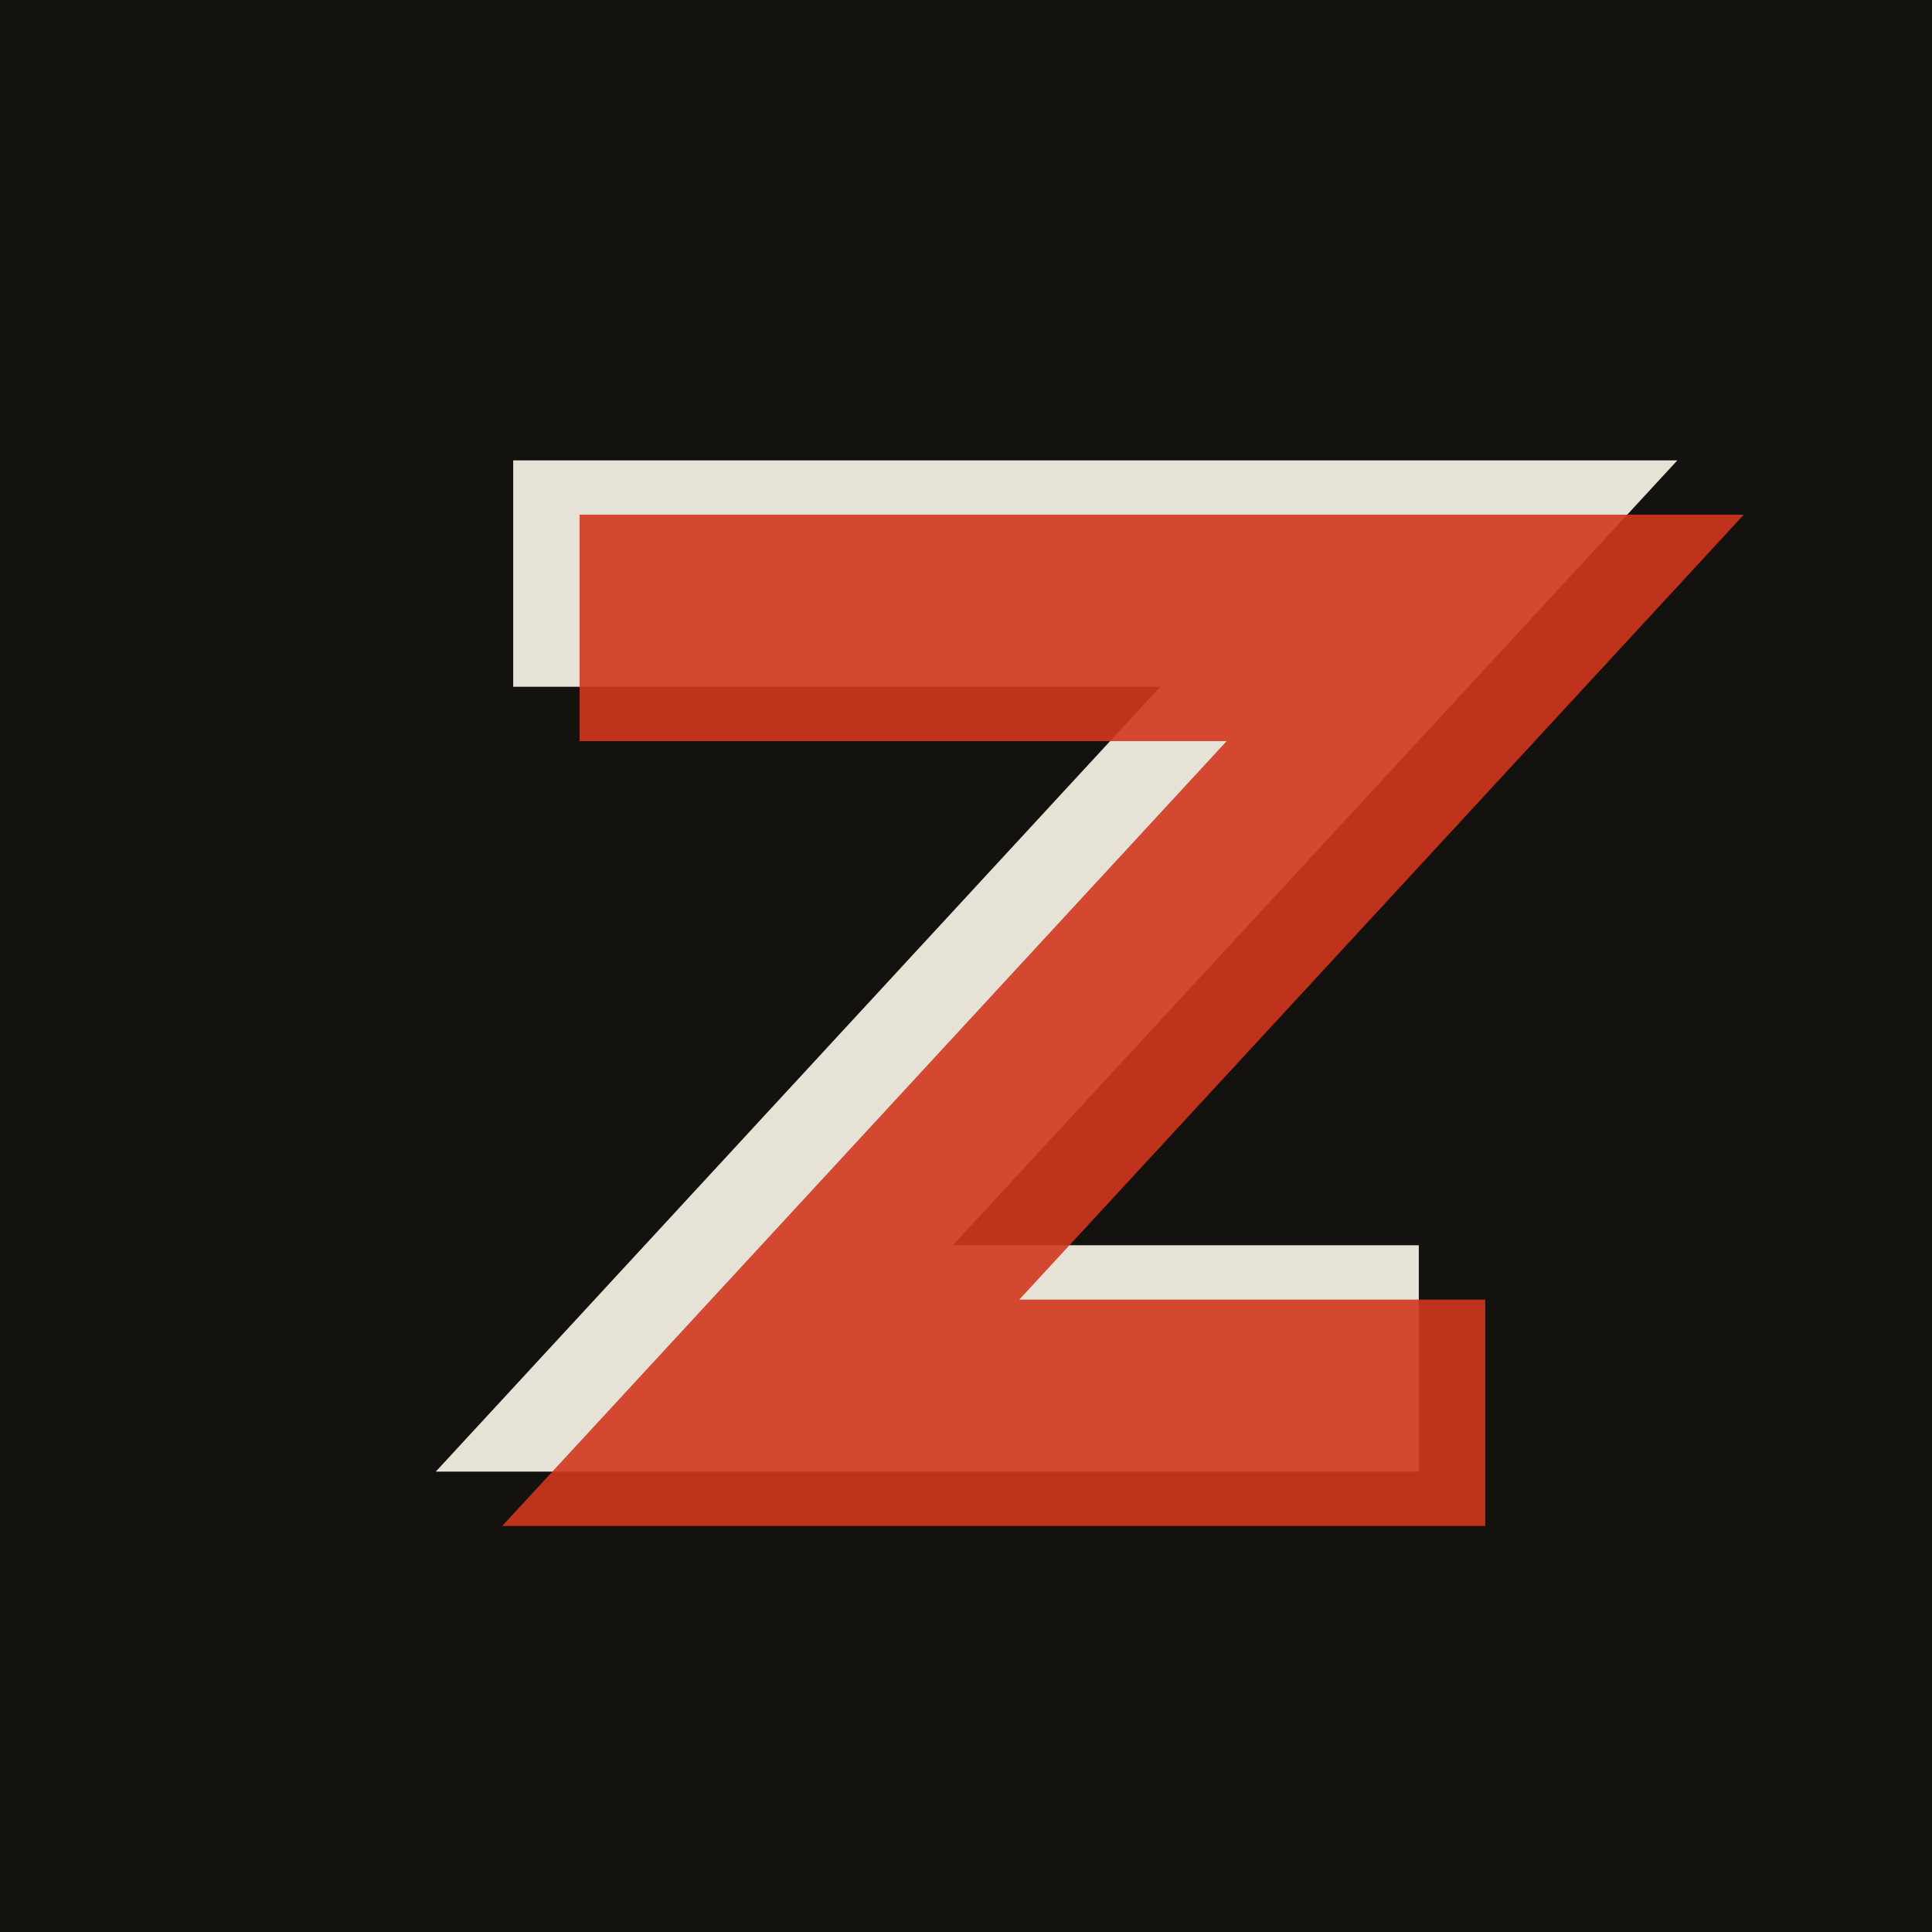
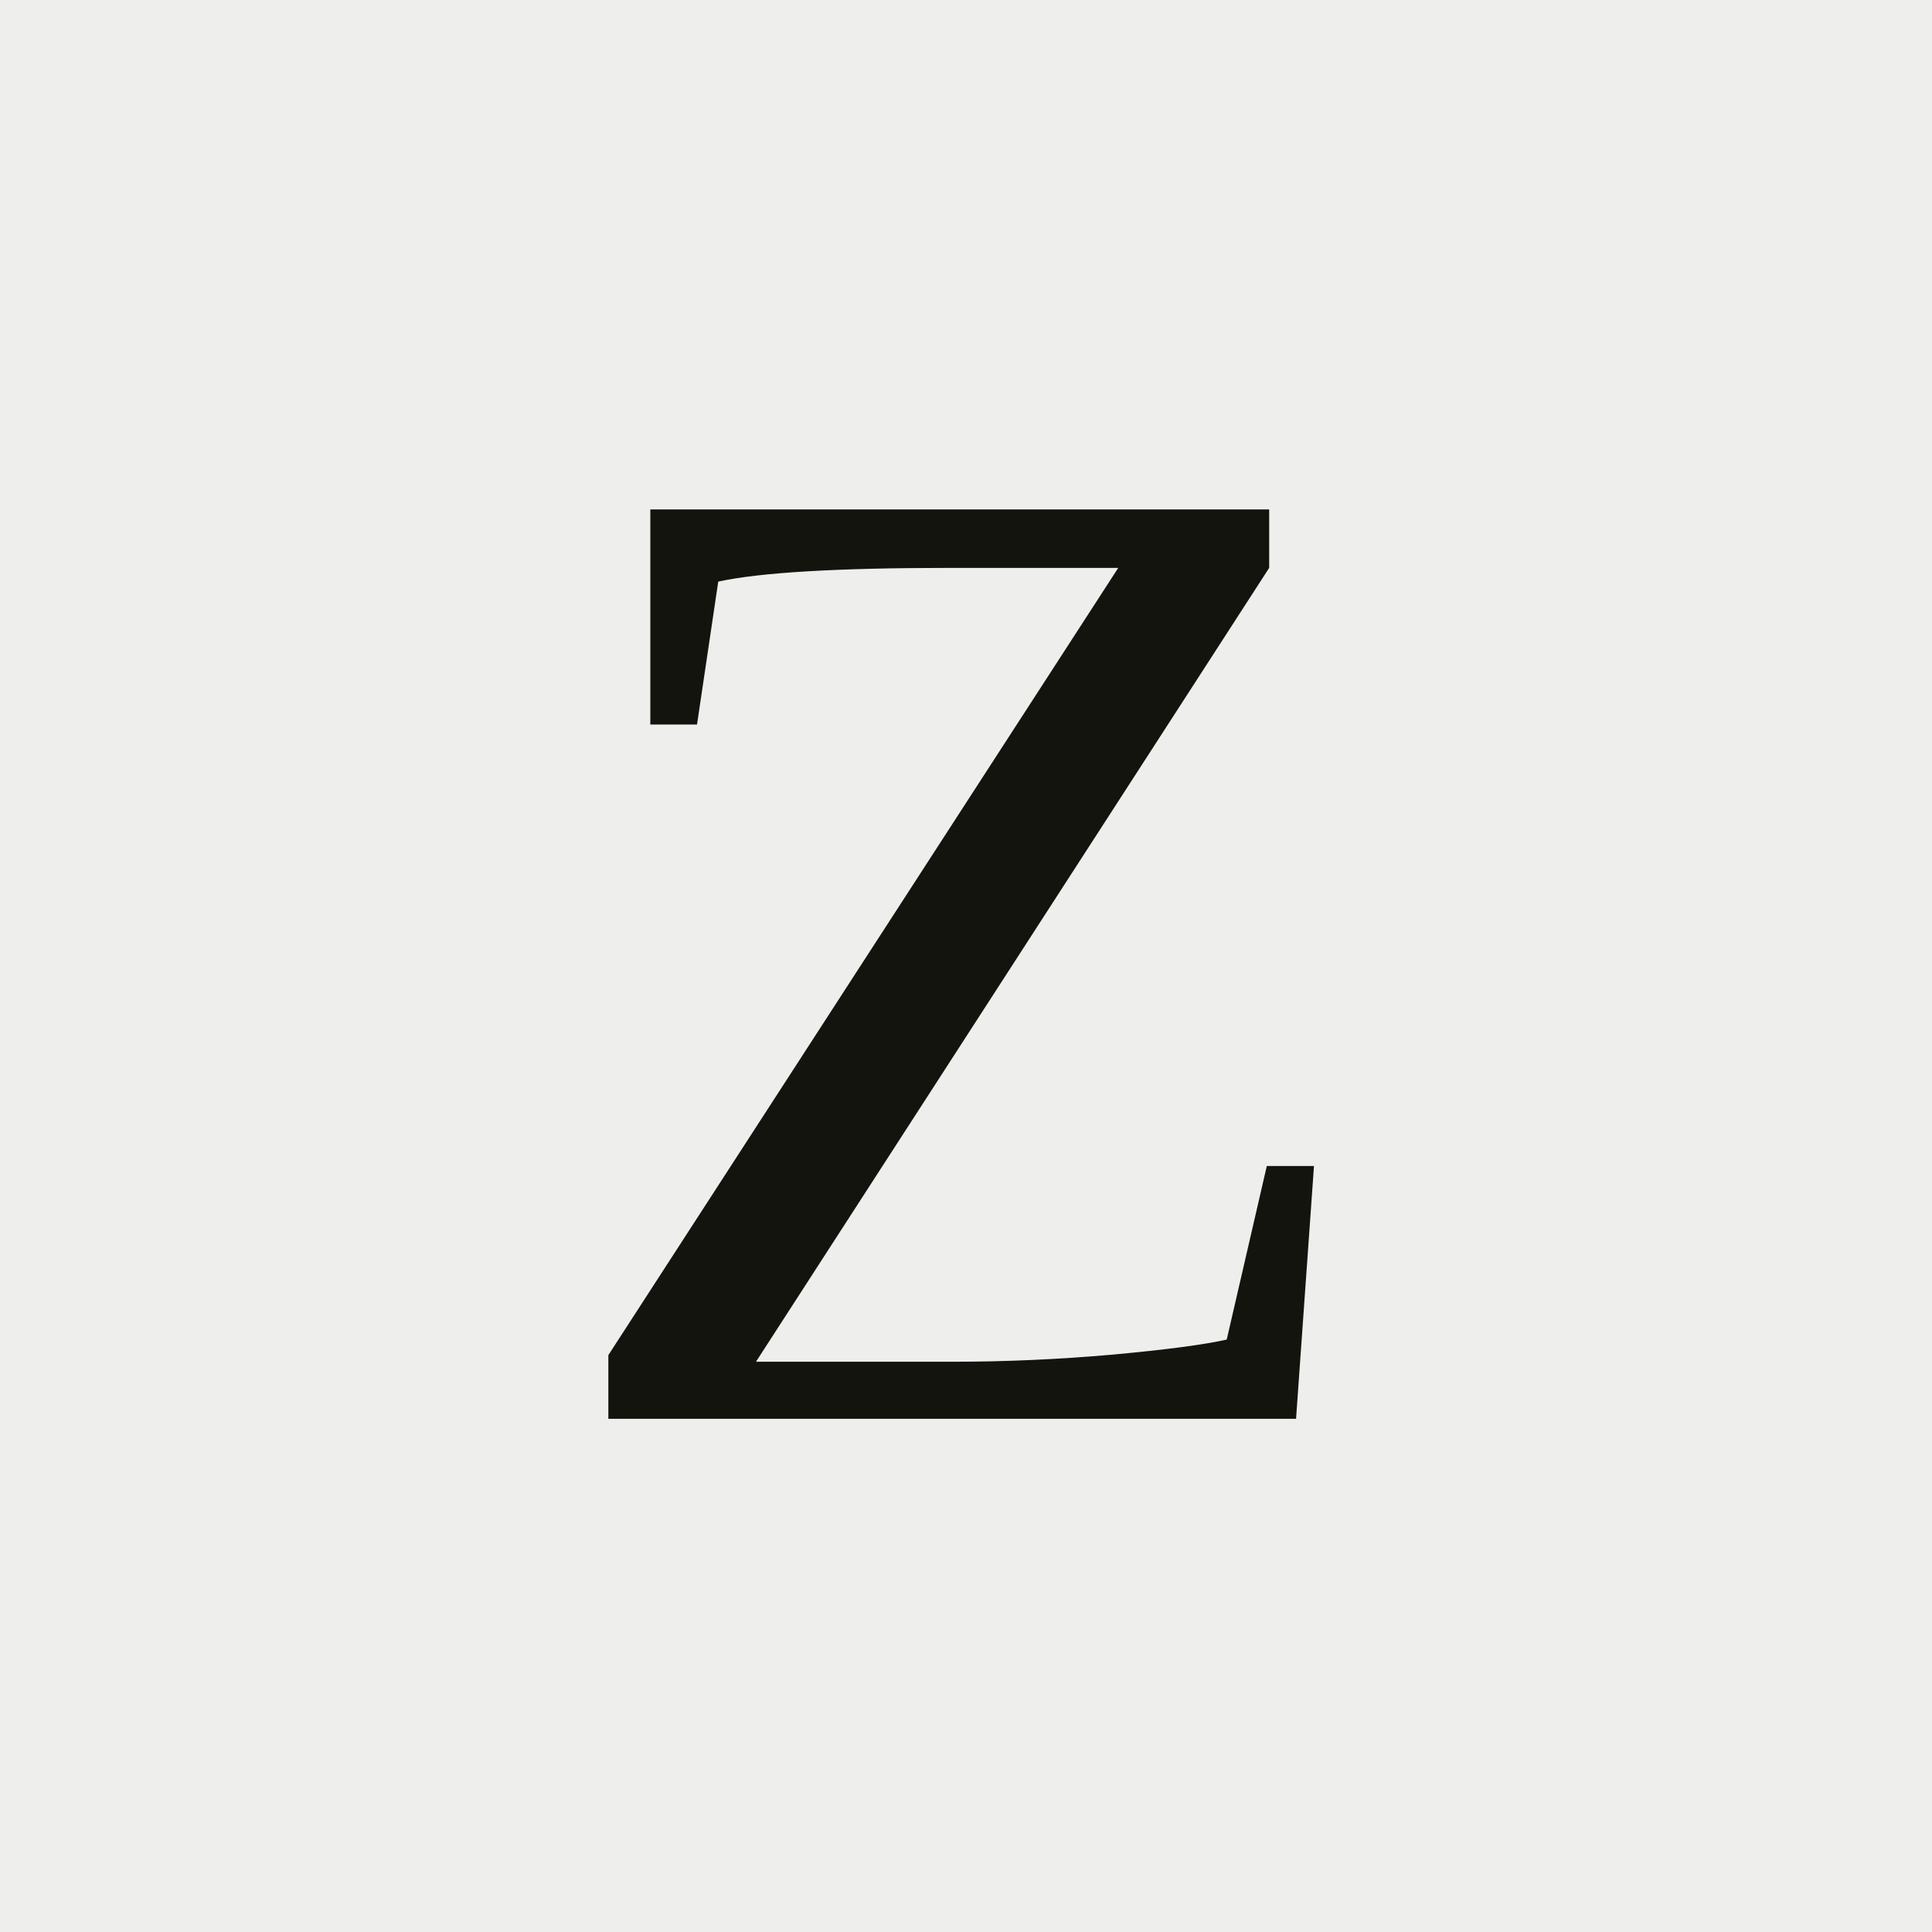
<svg xmlns="http://www.w3.org/2000/svg" viewBox="0 0 64 64">
-   <rect width="64" height="64" fill="#14120f" />
-   <path d="M17 19h30L23 45h24" fill="none" stroke="#e6e2d6" stroke-width="7.5" stroke-linecap="butt" stroke-linejoin="miter" />
-   <path d="M17 19h30L23 45h24" fill="none" stroke="#d1361f" stroke-width="7.5" stroke-linecap="butt" stroke-linejoin="miter" transform="translate(2.2,1.8)" opacity="0.9" />
+   <rect width="64" height="64" fill="#eeeeec" />
+   <text x="32" y="47" font-family="Georgia, 'Times New Roman', serif" font-size="46" fill="#14140f" text-anchor="middle">Z</text>
</svg>
